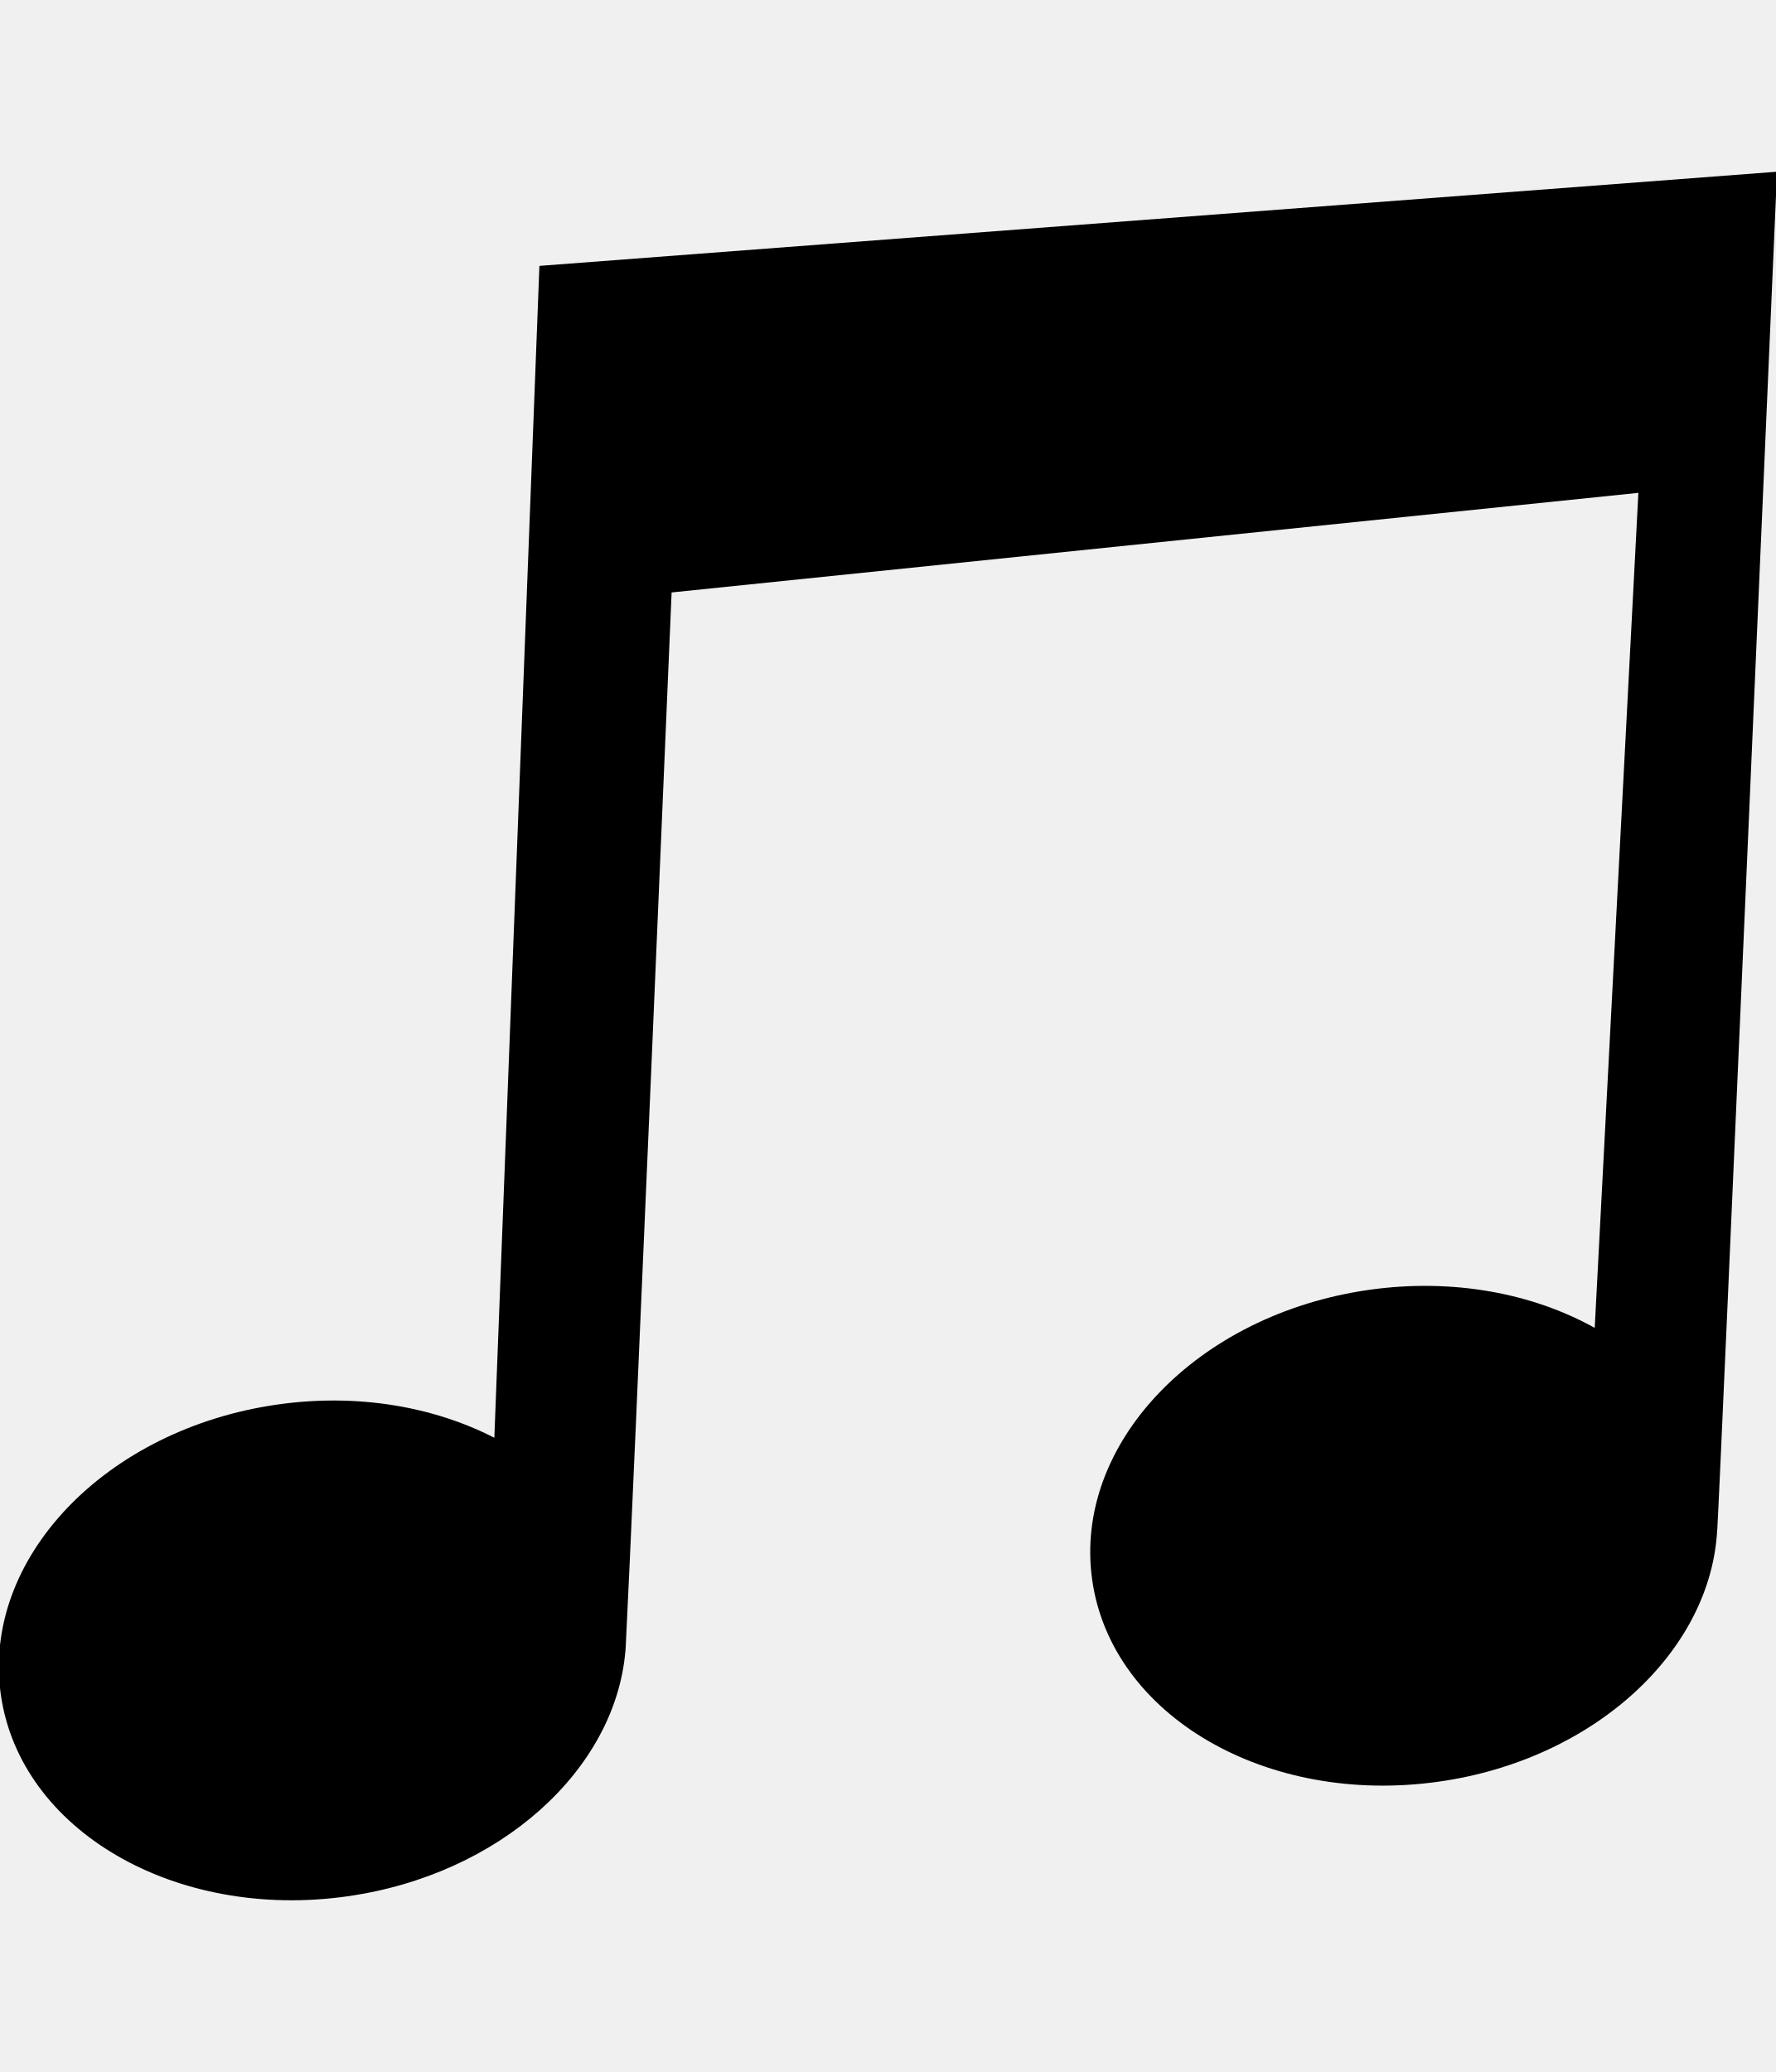
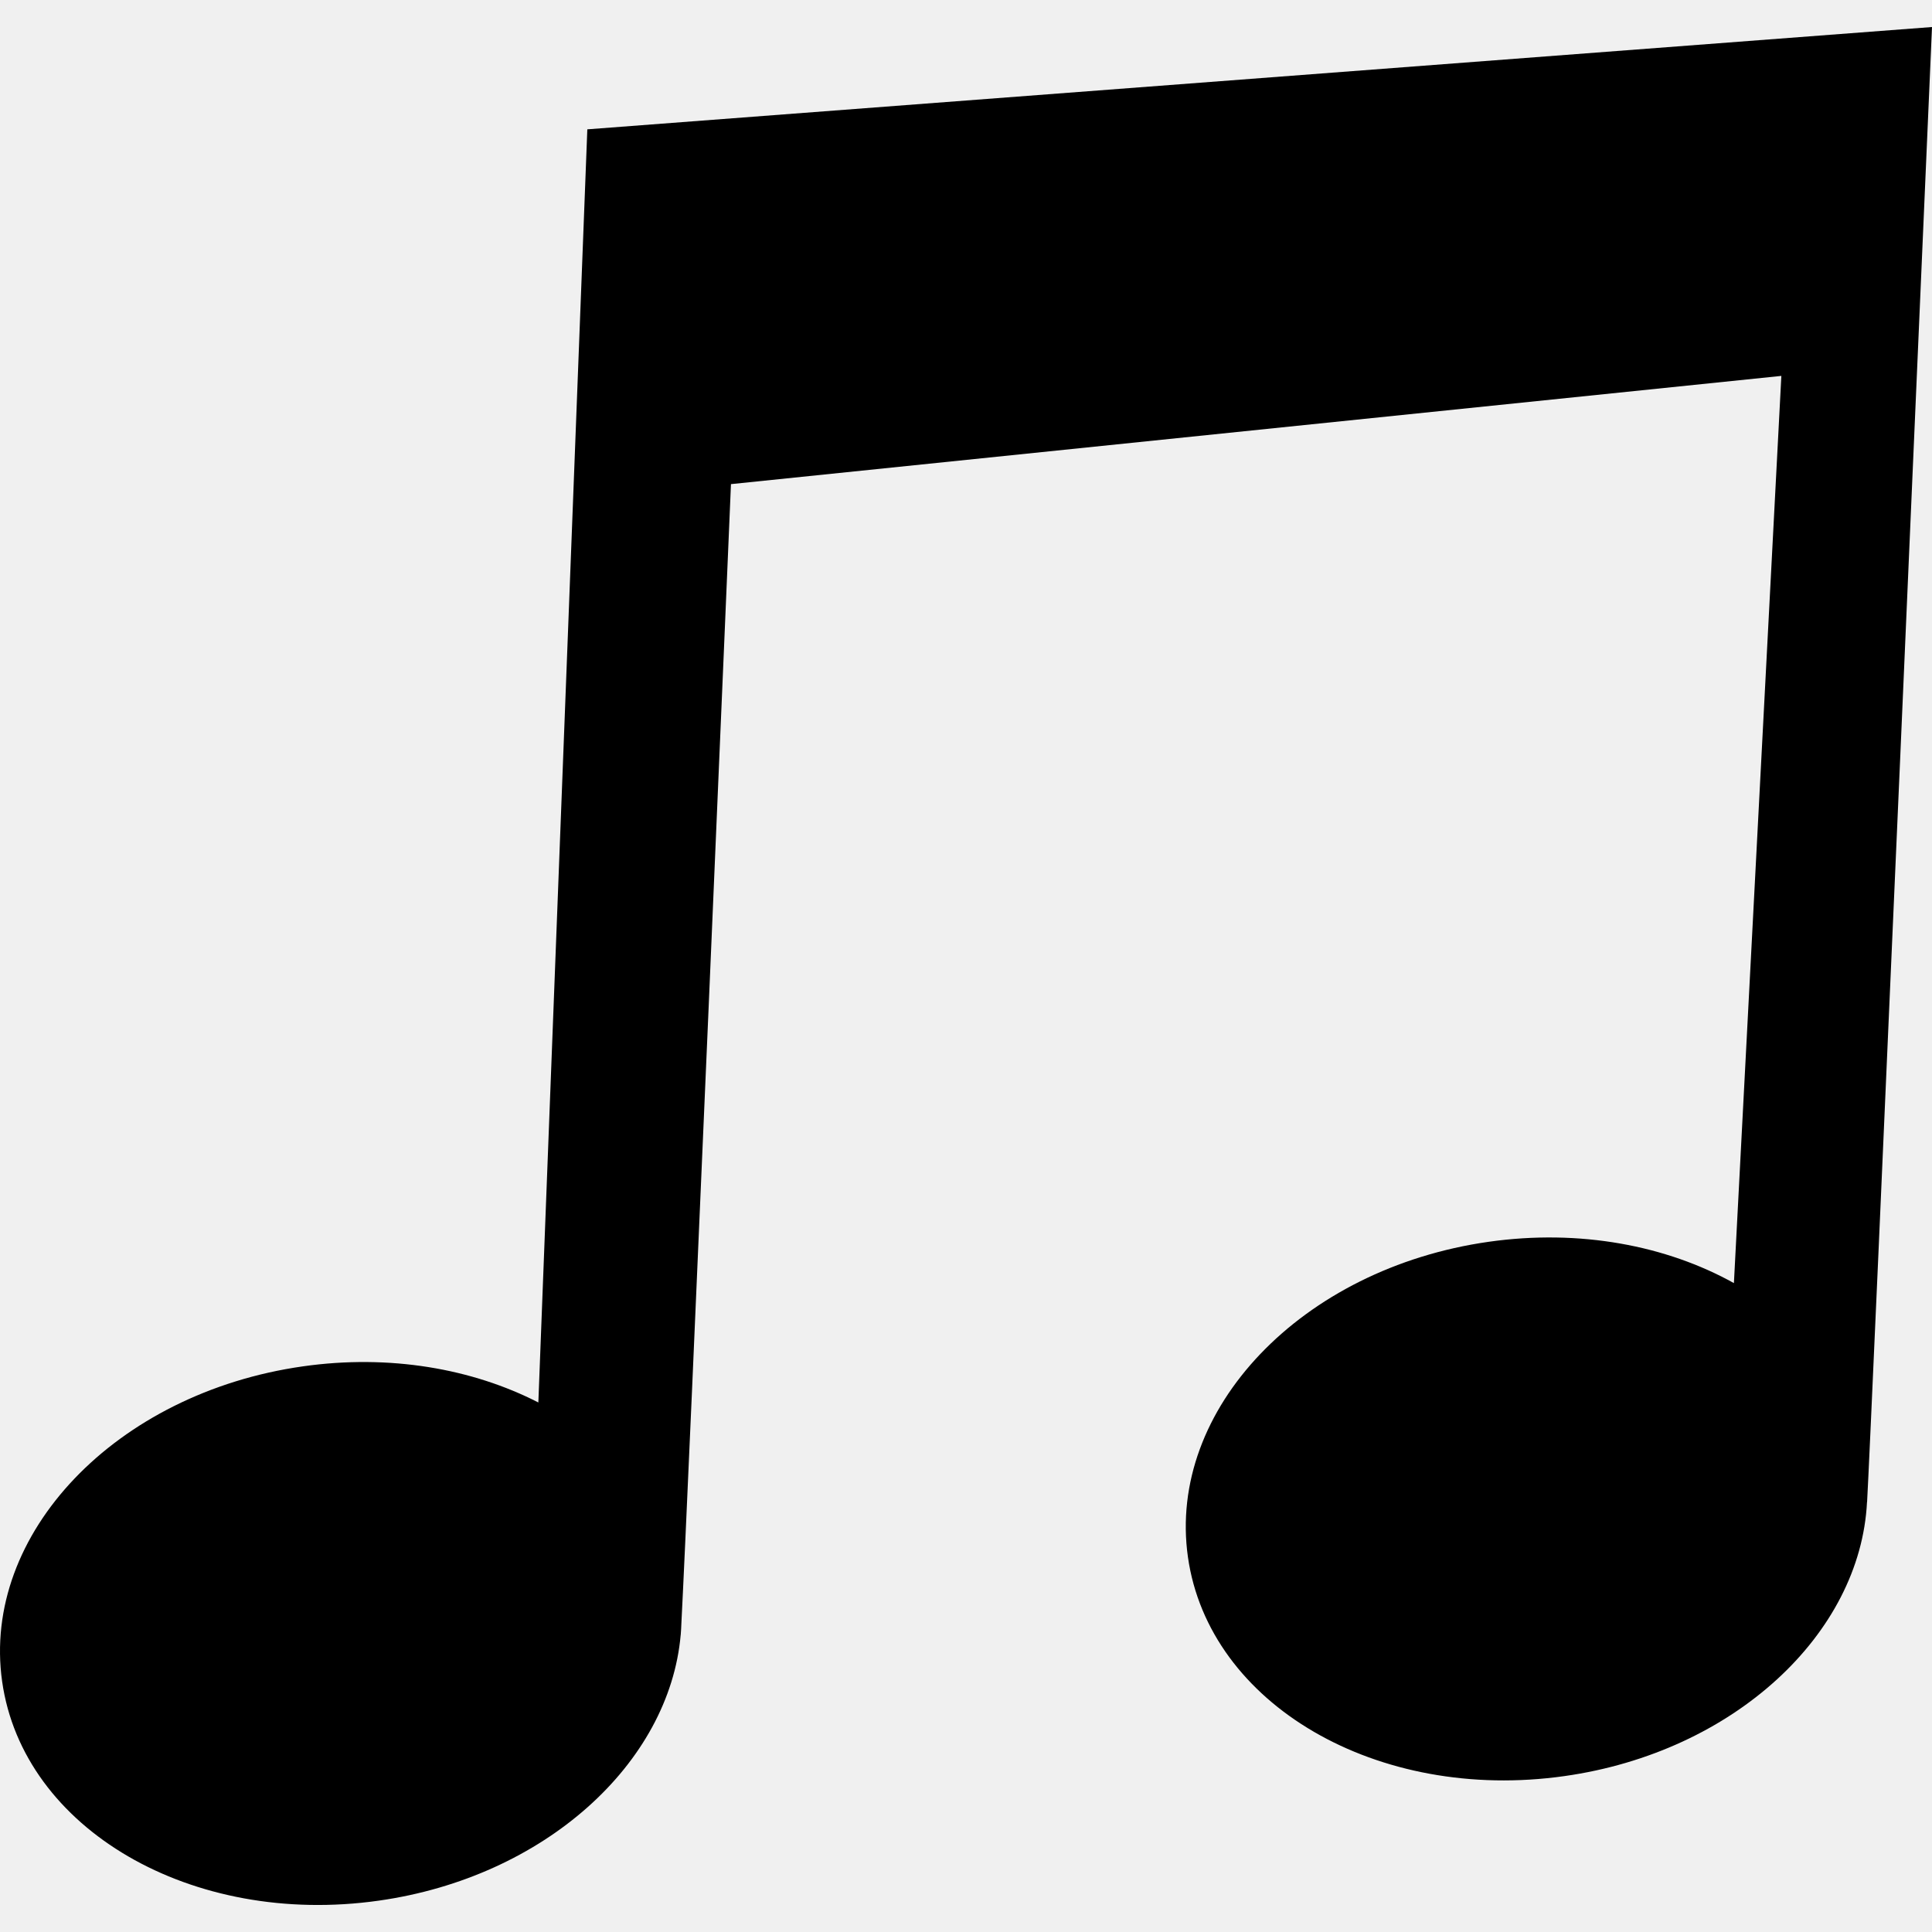
- <svg xmlns="http://www.w3.org/2000/svg" id="svg2" style="margin-top:9px;margin-left:10px;" version="1.1" data-tags="remove-circle, cancel, close, remove, delete" height="896" width="768" data-du="" viewBox="0 0 768 896">
+ <svg xmlns="http://www.w3.org/2000/svg" id="svg2" version="1.1" data-tags="remove-circle, cancel, close, remove, delete" height="1200" width="1200" data-du="" viewBox="0 0 1200 1200">
  <defs id="defs32">
    <pattern id="pattern13199" width="811.314" patternUnits="userSpaceOnUse" patternTransform="translate(-1692.996,113.8855)" height="483.721">
      <path id="path13201" filter="url(#filter3767)" d="M241.86,83.182H569.453A158.678,158.678 0 0 1 728.131,241.86V241.86A158.678,158.678 0 0 1 569.453,400.538H241.86A158.678,158.678 0 0 1 83.182,241.86V241.86A158.678,158.678 0 0 1 241.86,83.182" />
    </pattern>
    <mask id="mask13195" maskUnits="userSpaceOnUse">
-       <path id="path13197" stroke="#000" fill="#fff" d="m-957.186,582.246 40.949,-299.441 -144.602,-8.958 -10.237,67.822 -12.797,11.517 -8.958,216.263 -65.263,-21.754 14.076,-270.009 -74.22,-6.398 -11.517,28.152 -14.076,225.22 -42.229,-8.958 2.559,-250.814 -6.398,0 -7.678,-70.381 -33.271,1.28 -1.28,29.432 -7.678,17.915 -2.559,189.39 -26.873,33.271 2.559,88.297 40.949,19.195 34.551,-46.068 284.085,76.78 49.907,-21.754" />
+       <path id="path13197" d="m -957.186,582.246 40.949,-299.441 -144.602,-8.958 -10.237,67.822 -12.797,11.517 -8.958,216.263 -65.263,-21.754 14.076,-270.009 -74.22,-6.398 -11.517,28.152 -14.076,225.22 -42.229,-8.958 2.559,-250.814 -6.398,0 -7.678,-70.381 -33.271,1.28 -1.28,29.432 -7.678,17.915 -2.559,189.39 -26.873,33.271 2.559,88.297 40.949,19.195 34.551,-46.068 284.085,76.78 49.907,-21.754" style="fill:#ffffff;stroke:#000000" />
    </mask>
-     <filter id="filter13191" y="-.262" x="-.129" width="1.258" height="1.524">
+     <filter id="filter13191" y="-0.262" x="-0.129" width="1.258" height="1.524" color-interpolation-filters="sRGB">
      <feGaussianBlur id="feGaussianBlur13193" stdDeviation="34.659" />
    </filter>
  </defs>
-   <path d="M 233.275,114.977 213.781,621.735 C 187.549,608.274 154.637,602.449 120.105,607.348 45.645,617.894 -7.972,674.064 0.352,732.791 8.678,791.522 75.787,830.573 150.244,820.024 216.326,810.659 265.929,765.359 270.437,714.238 l 0.015,0.029 c 0.009,-0.116 0.017,-0.29 0.027,-0.421 0.11,-1.299 0.173,-2.615 0.221,-3.922 2.773,-52.785 19.748,-453.727 19.748,-453.727 L 708.537,213.122 689.654,574.217 c -26.83,-14.933 -61.315,-21.585 -97.576,-16.447 -74.46,10.556 -128.072,66.714 -119.748,125.449 8.323,58.725 75.432,97.783 149.892,87.223 67.489,-9.553 117.772,-56.598 120.409,-109.051 l 0.032,-0.032 C 744.078,637.787 767.666,93.49 768.5,74.256 z" id="path14742" />
+   <path d="M 364.798,80.329 334.379,871.107 C 293.444,850.102 242.086,841.013 188.2,848.658 72.007,865.114 -11.66,952.766 1.329,1044.407 c 12.992,91.648 117.714,152.585 233.902,136.124 103.119,-14.614 180.524,-85.303 187.557,-165.076 l 0.023,0.045 c 0.014,-0.18 0.026,-0.452 0.042,-0.656 0.171,-2.027 0.27,-4.08 0.345,-6.12 4.327,-82.369 30.817,-708.026 30.817,-708.026 l 652.415,-67.219 -29.467,563.478 c -41.868,-23.302 -95.679,-33.683 -152.264,-25.665 -116.193,16.472 -199.853,104.106 -186.864,195.758 12.987,91.639 117.709,152.588 233.902,136.108 105.315,-14.907 183.779,-88.32 187.895,-170.171 l 0.05,-0.049 C 1161.89,896.157 1198.699,46.799 1200,16.784 z" id="path14742" />
</svg>
